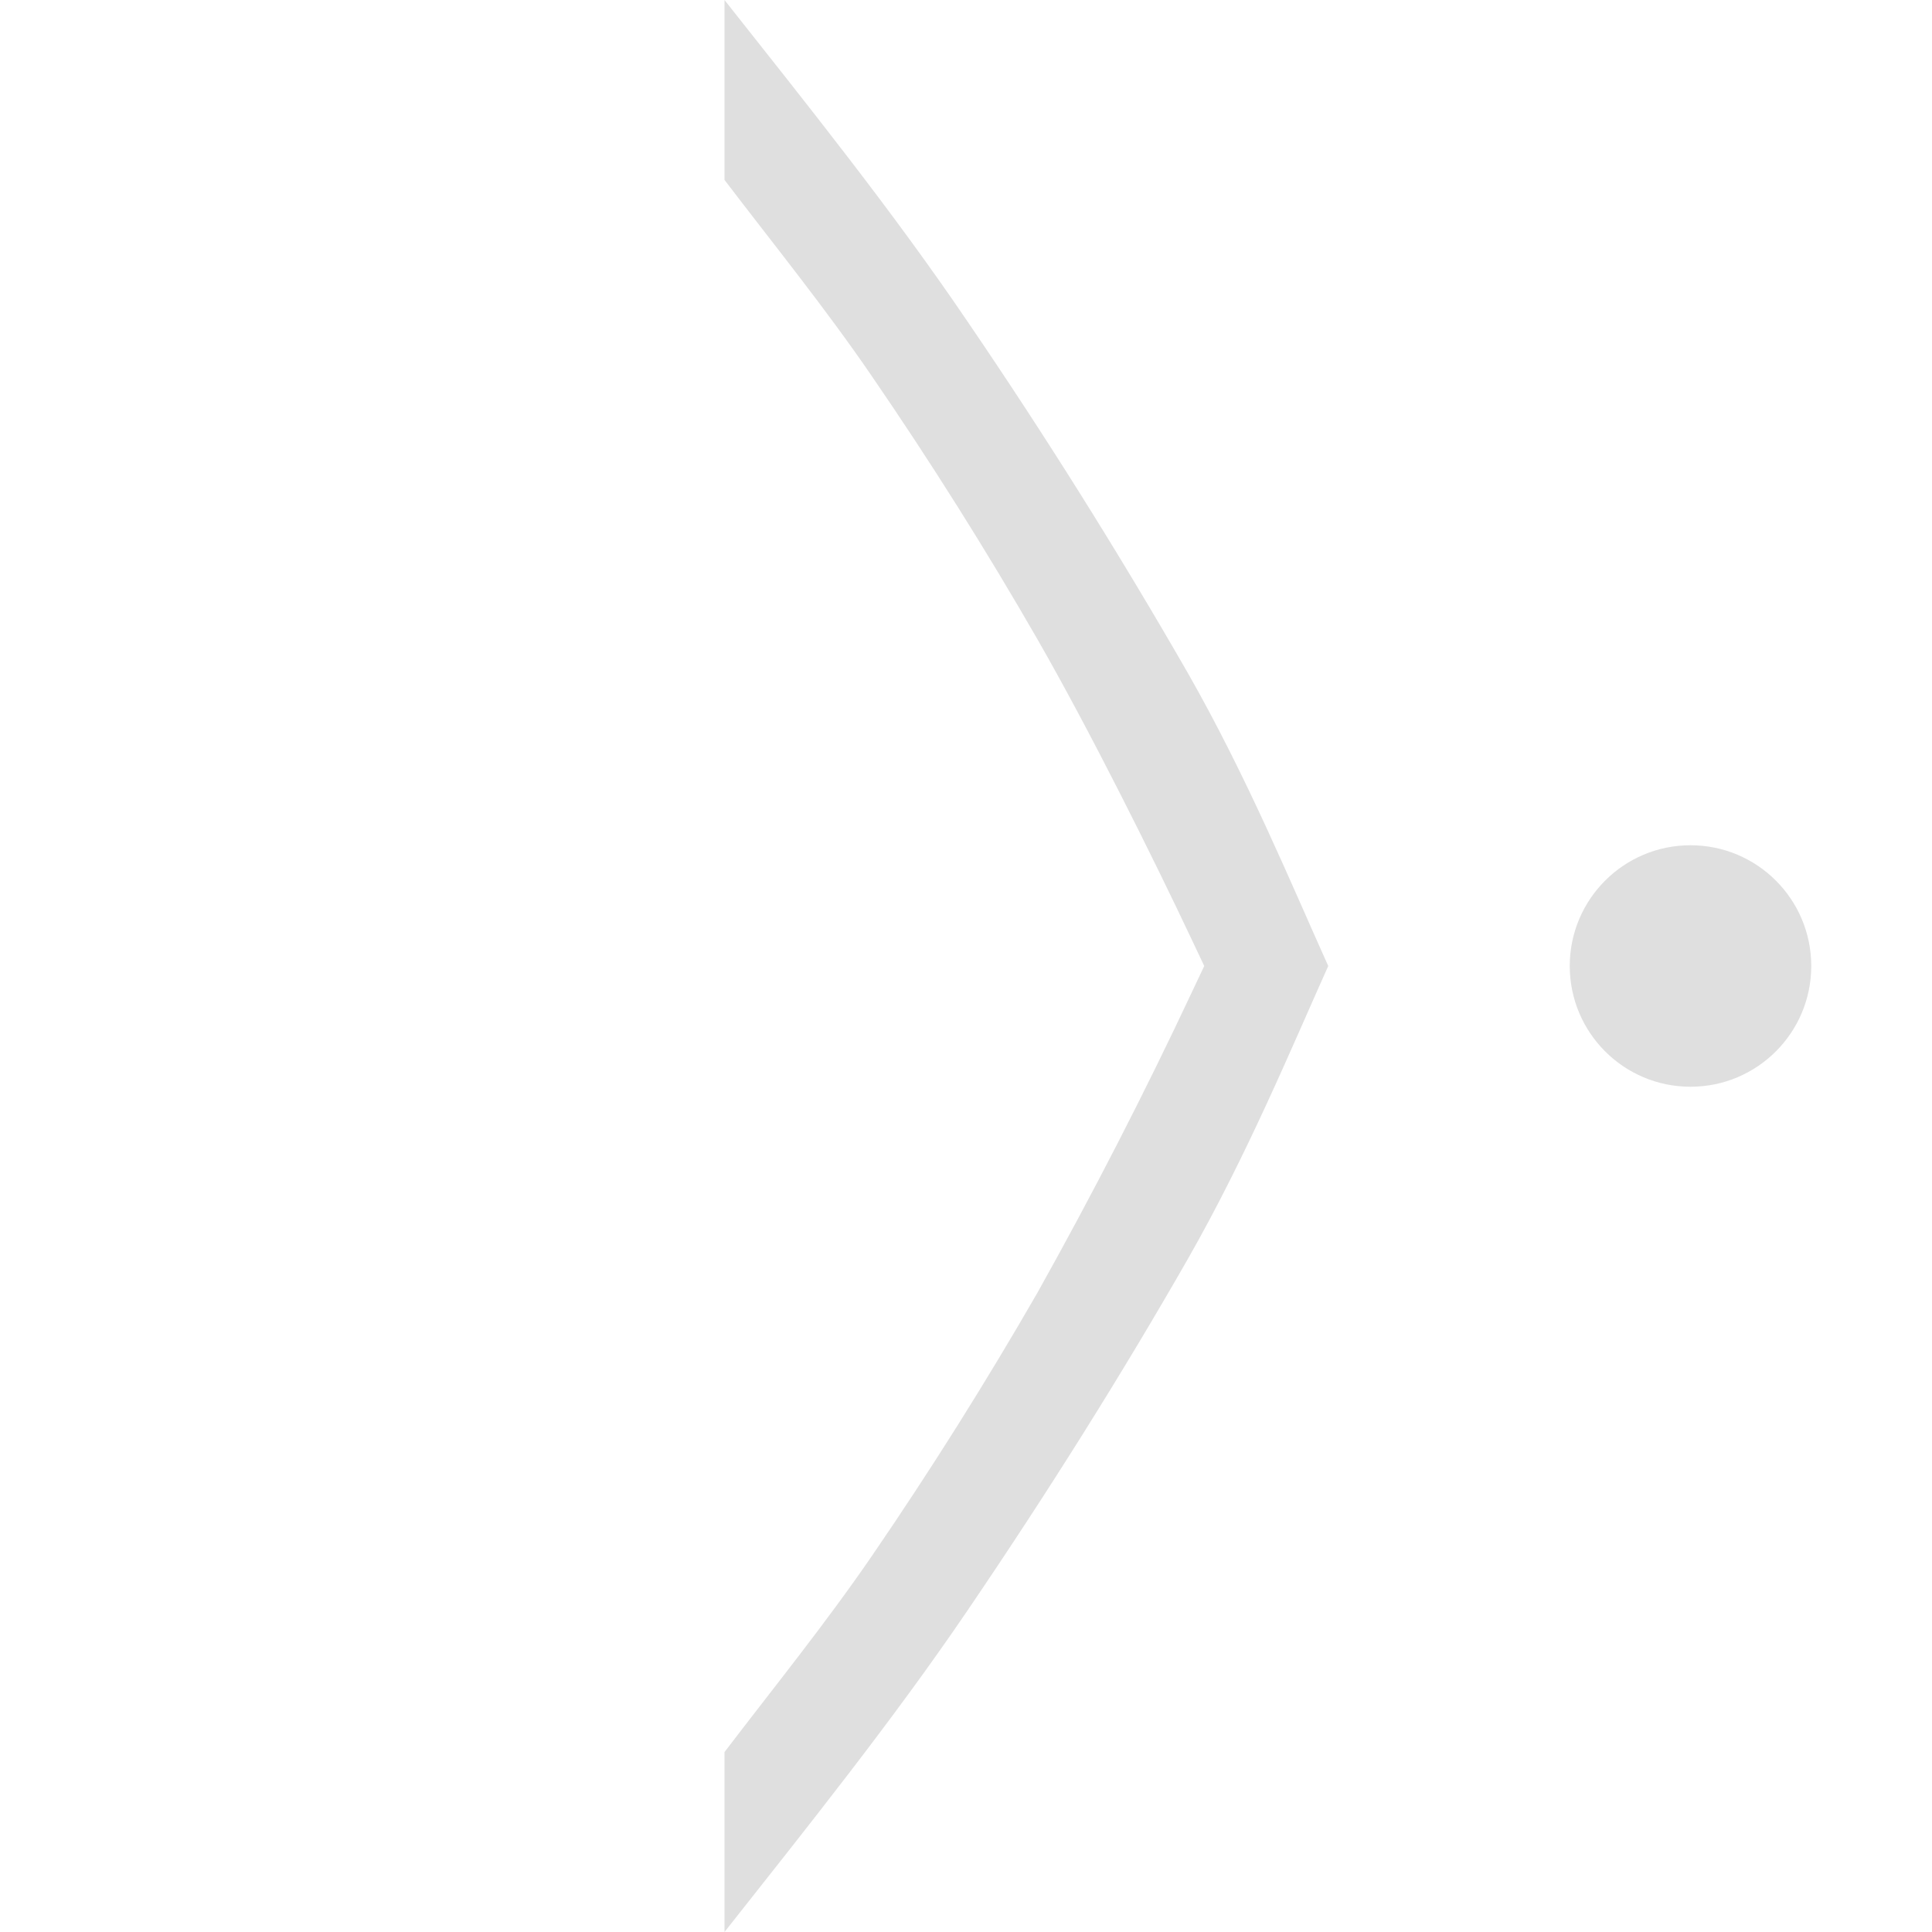
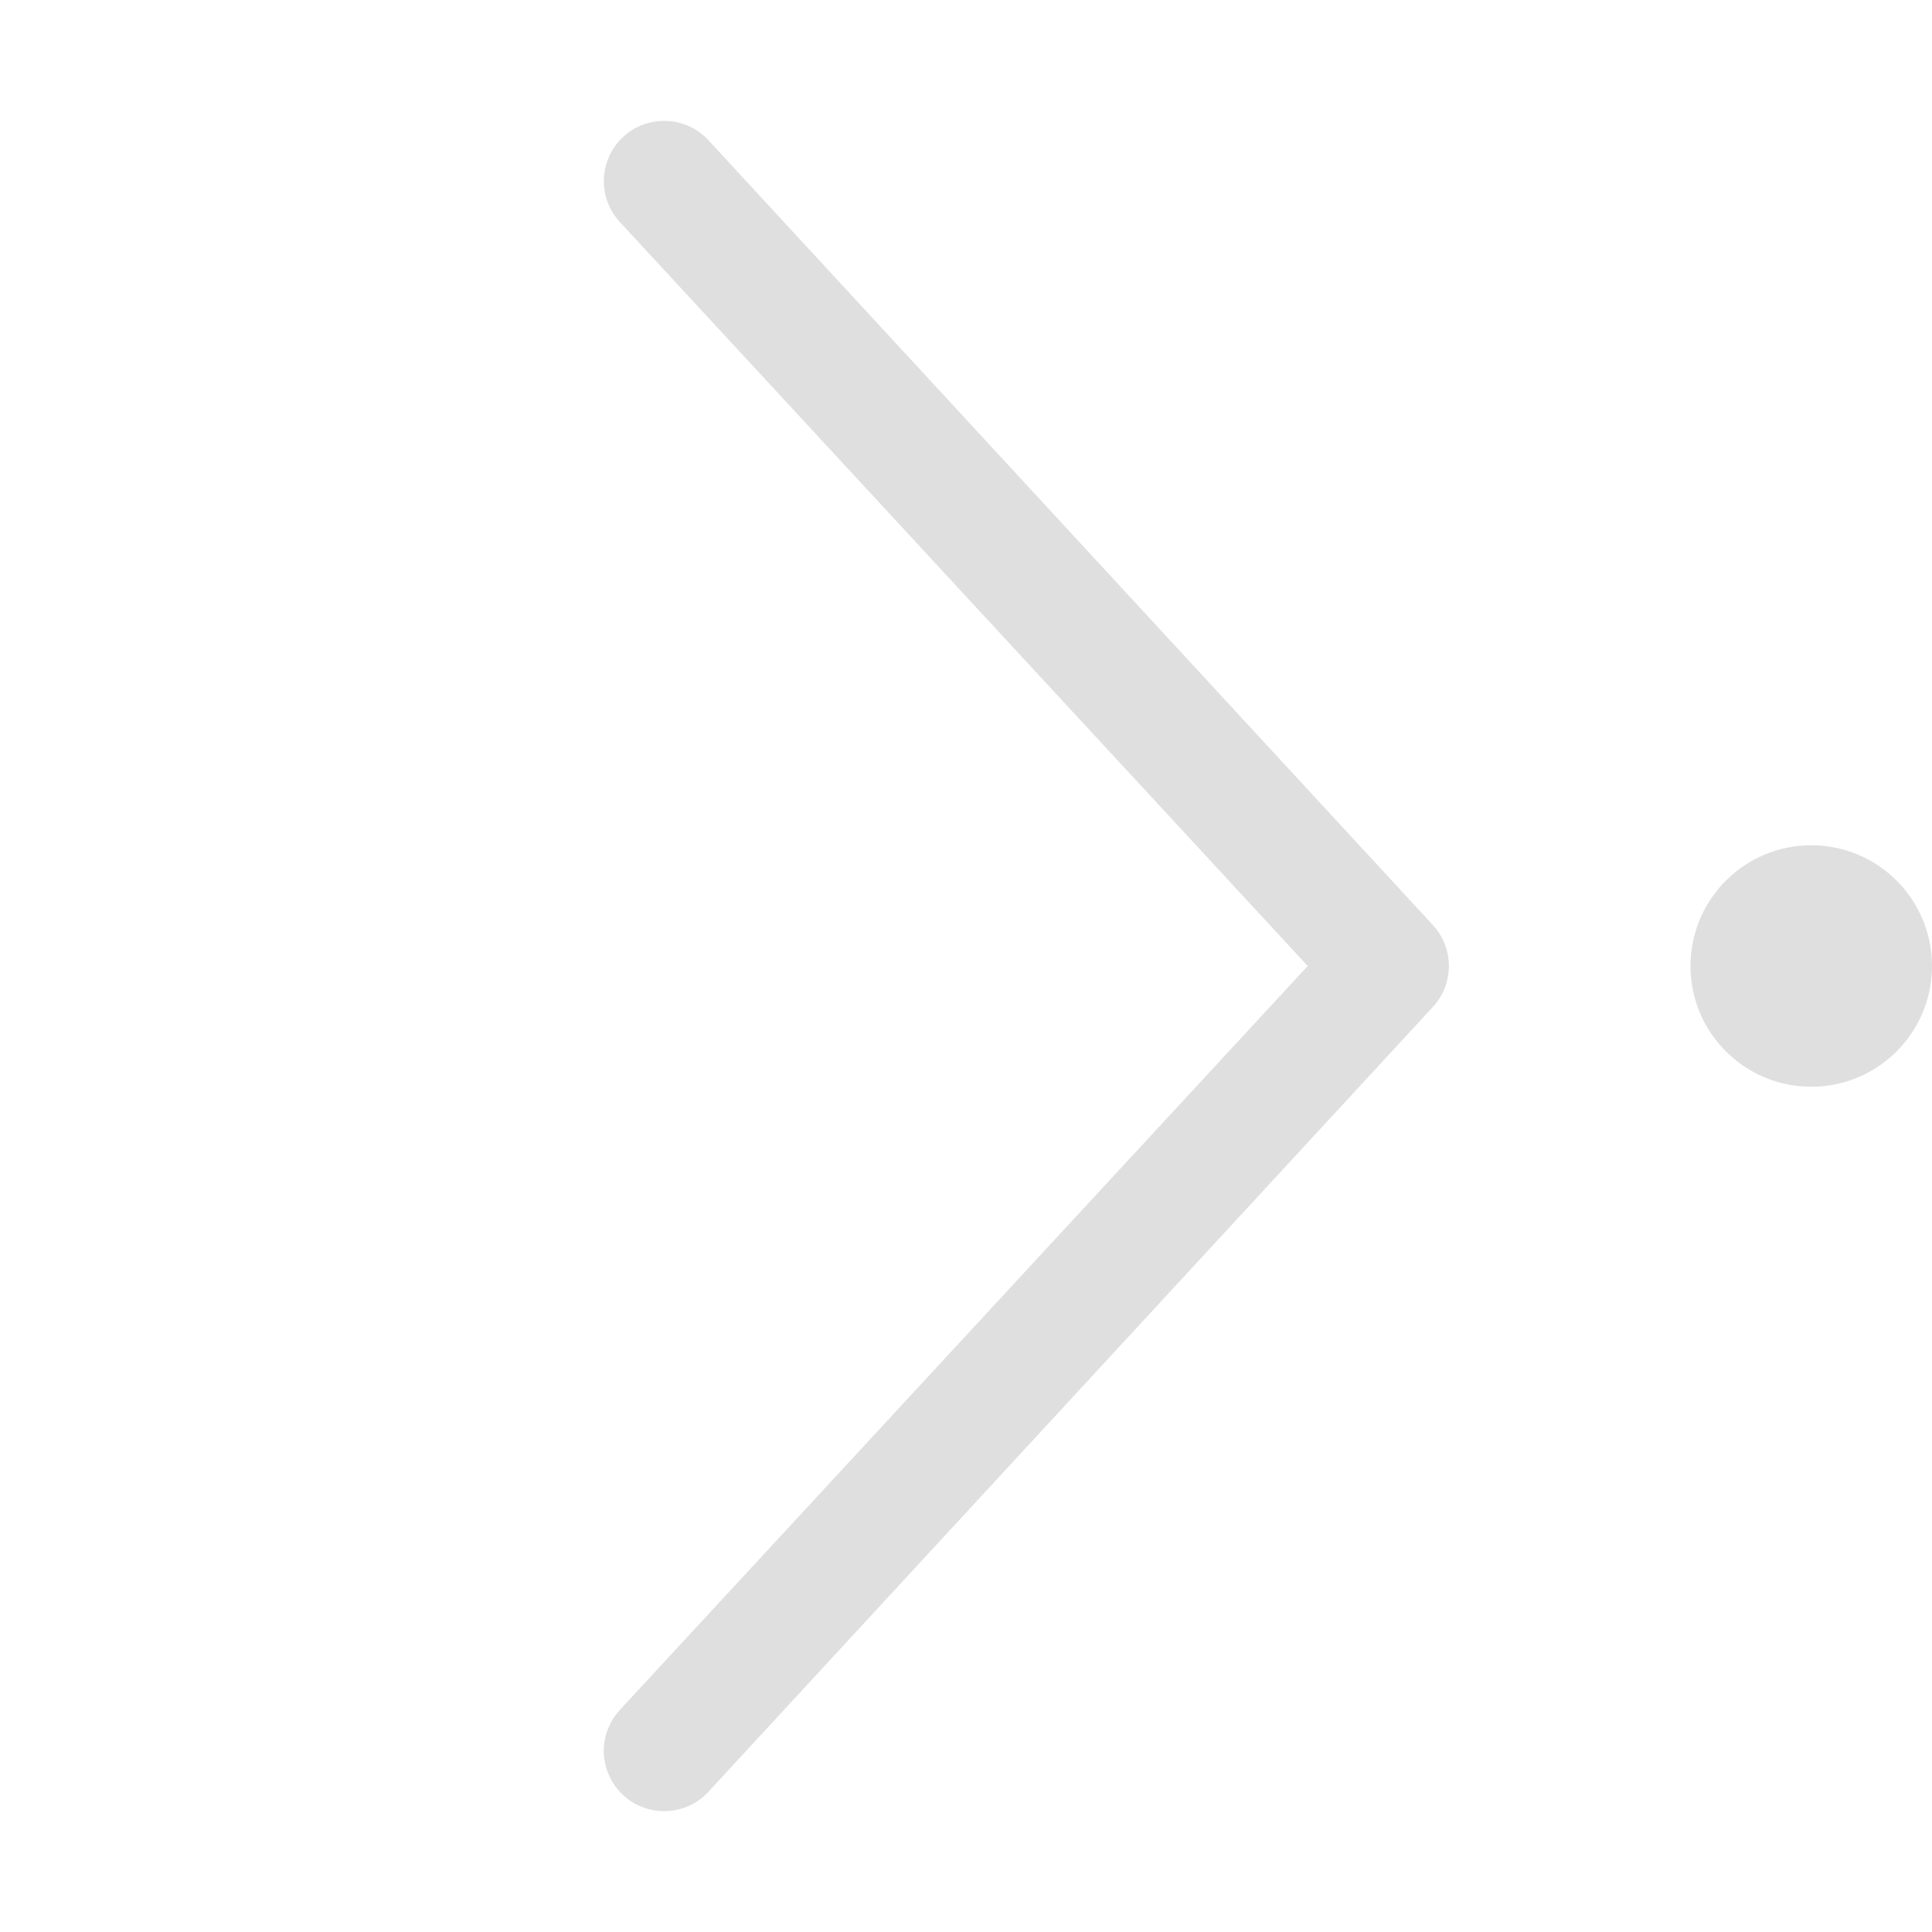
- <svg xmlns="http://www.w3.org/2000/svg" viewBox="0 0 16 16">
-   <path d="M6 0v1.49c.4.525.836 1.063 1.22 1.625.487.71.945 1.437 1.372 2.18.433.754.95 1.792 1.285 2.502L9.973 8l-.096.203a39.31 39.31 0 0 1-1.285 2.502 32.84 32.84 0 0 1-1.371 2.18c-.385.562-.821 1.1-1.221 1.625V16c.69-.874 1.397-1.757 2.008-2.656.68-1 1.288-1.972 1.826-2.912.496-.868.87-1.774 1.166-2.432-.297-.658-.67-1.564-1.166-2.432a44.796 44.796 0 0 0-1.826-2.912C7.398 1.756 6.691.874 6 0zm8 7a1 1 0 0 0-1 1 1 1 0 0 0 1 1 1 1 0 0 0 1-1 1 1 0 0 0-1-1z" fill="#dfdfdf" />
+ <svg xmlns="http://www.w3.org/2000/svg" version="1.1" viewBox="0 0 16 16" id="svg4">
+   <defs id="defs8" />
+   <path id="path2" style="font-variant-ligatures:normal;font-variant-position:normal;font-variant-caps:normal;font-variant-numeric:normal;font-variant-alternates:normal;font-variant-east-asian:normal;font-feature-settings:normal;font-variation-settings:normal;text-indent:0;text-decoration-line:none;text-decoration-style:solid;text-decoration-color:#000000;text-transform:none;text-orientation:mixed;white-space:normal;shape-padding:0;shape-margin:0;inline-size:0;isolation:auto;mix-blend-mode:normal;fill:#dfdfdf;fill-opacity:1" d="M 5.529 1.002 C 5.402 0.995 5.271 1.035 5.168 1.127 C 4.962 1.31 4.944 1.626 5.127 1.832 L 10.83 8 L 5.127 14.168 C 5.047 14.258 5.002 14.374 5 14.494 C 4.999 14.639 5.06 14.777 5.168 14.873 C 5.374 15.056 5.69 15.038 5.873 14.832 L 11.873 8.332 C 12.041 8.143 12.041 7.857 11.873 7.668 L 5.873 1.168 C 5.781 1.065 5.657 1.009 5.529 1.002 z M 15 7 C 14.448 7 14 7.448 14 8 C 14 8.552 14.448 9 15 9 C 15.552 9 16 8.552 16 8 C 16 7.448 15.552 7 15 7 z " />
</svg>
